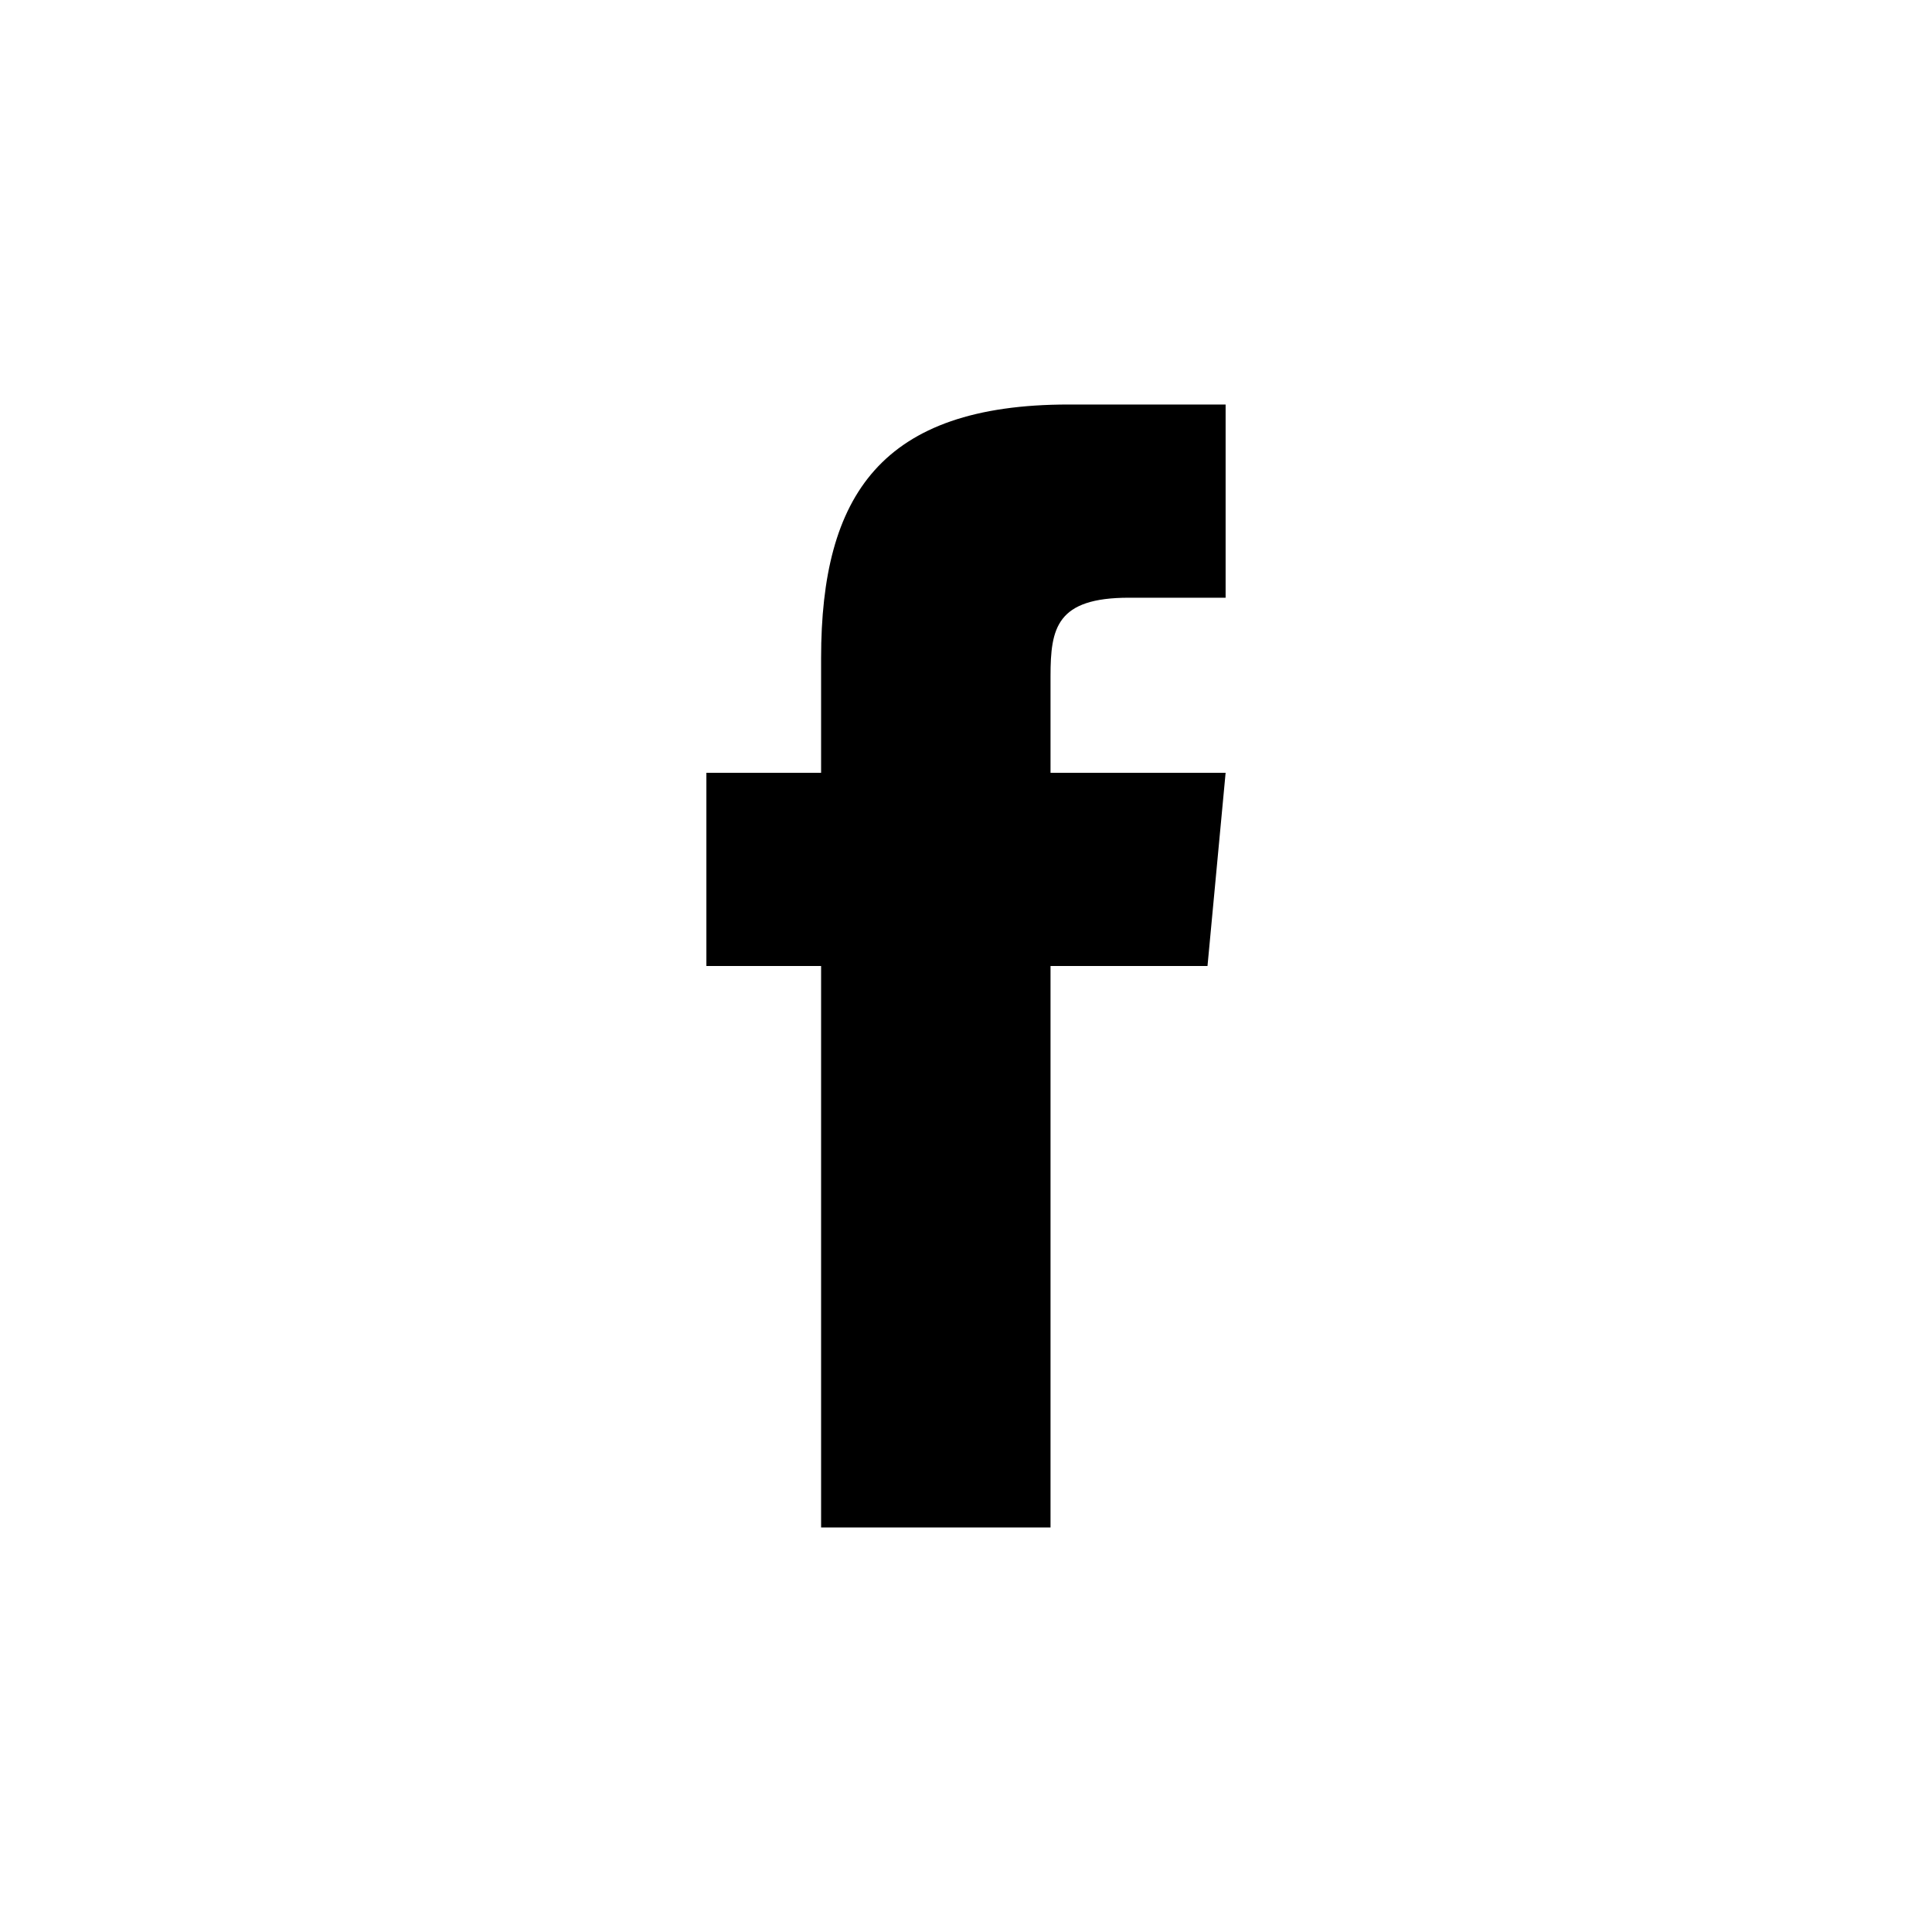
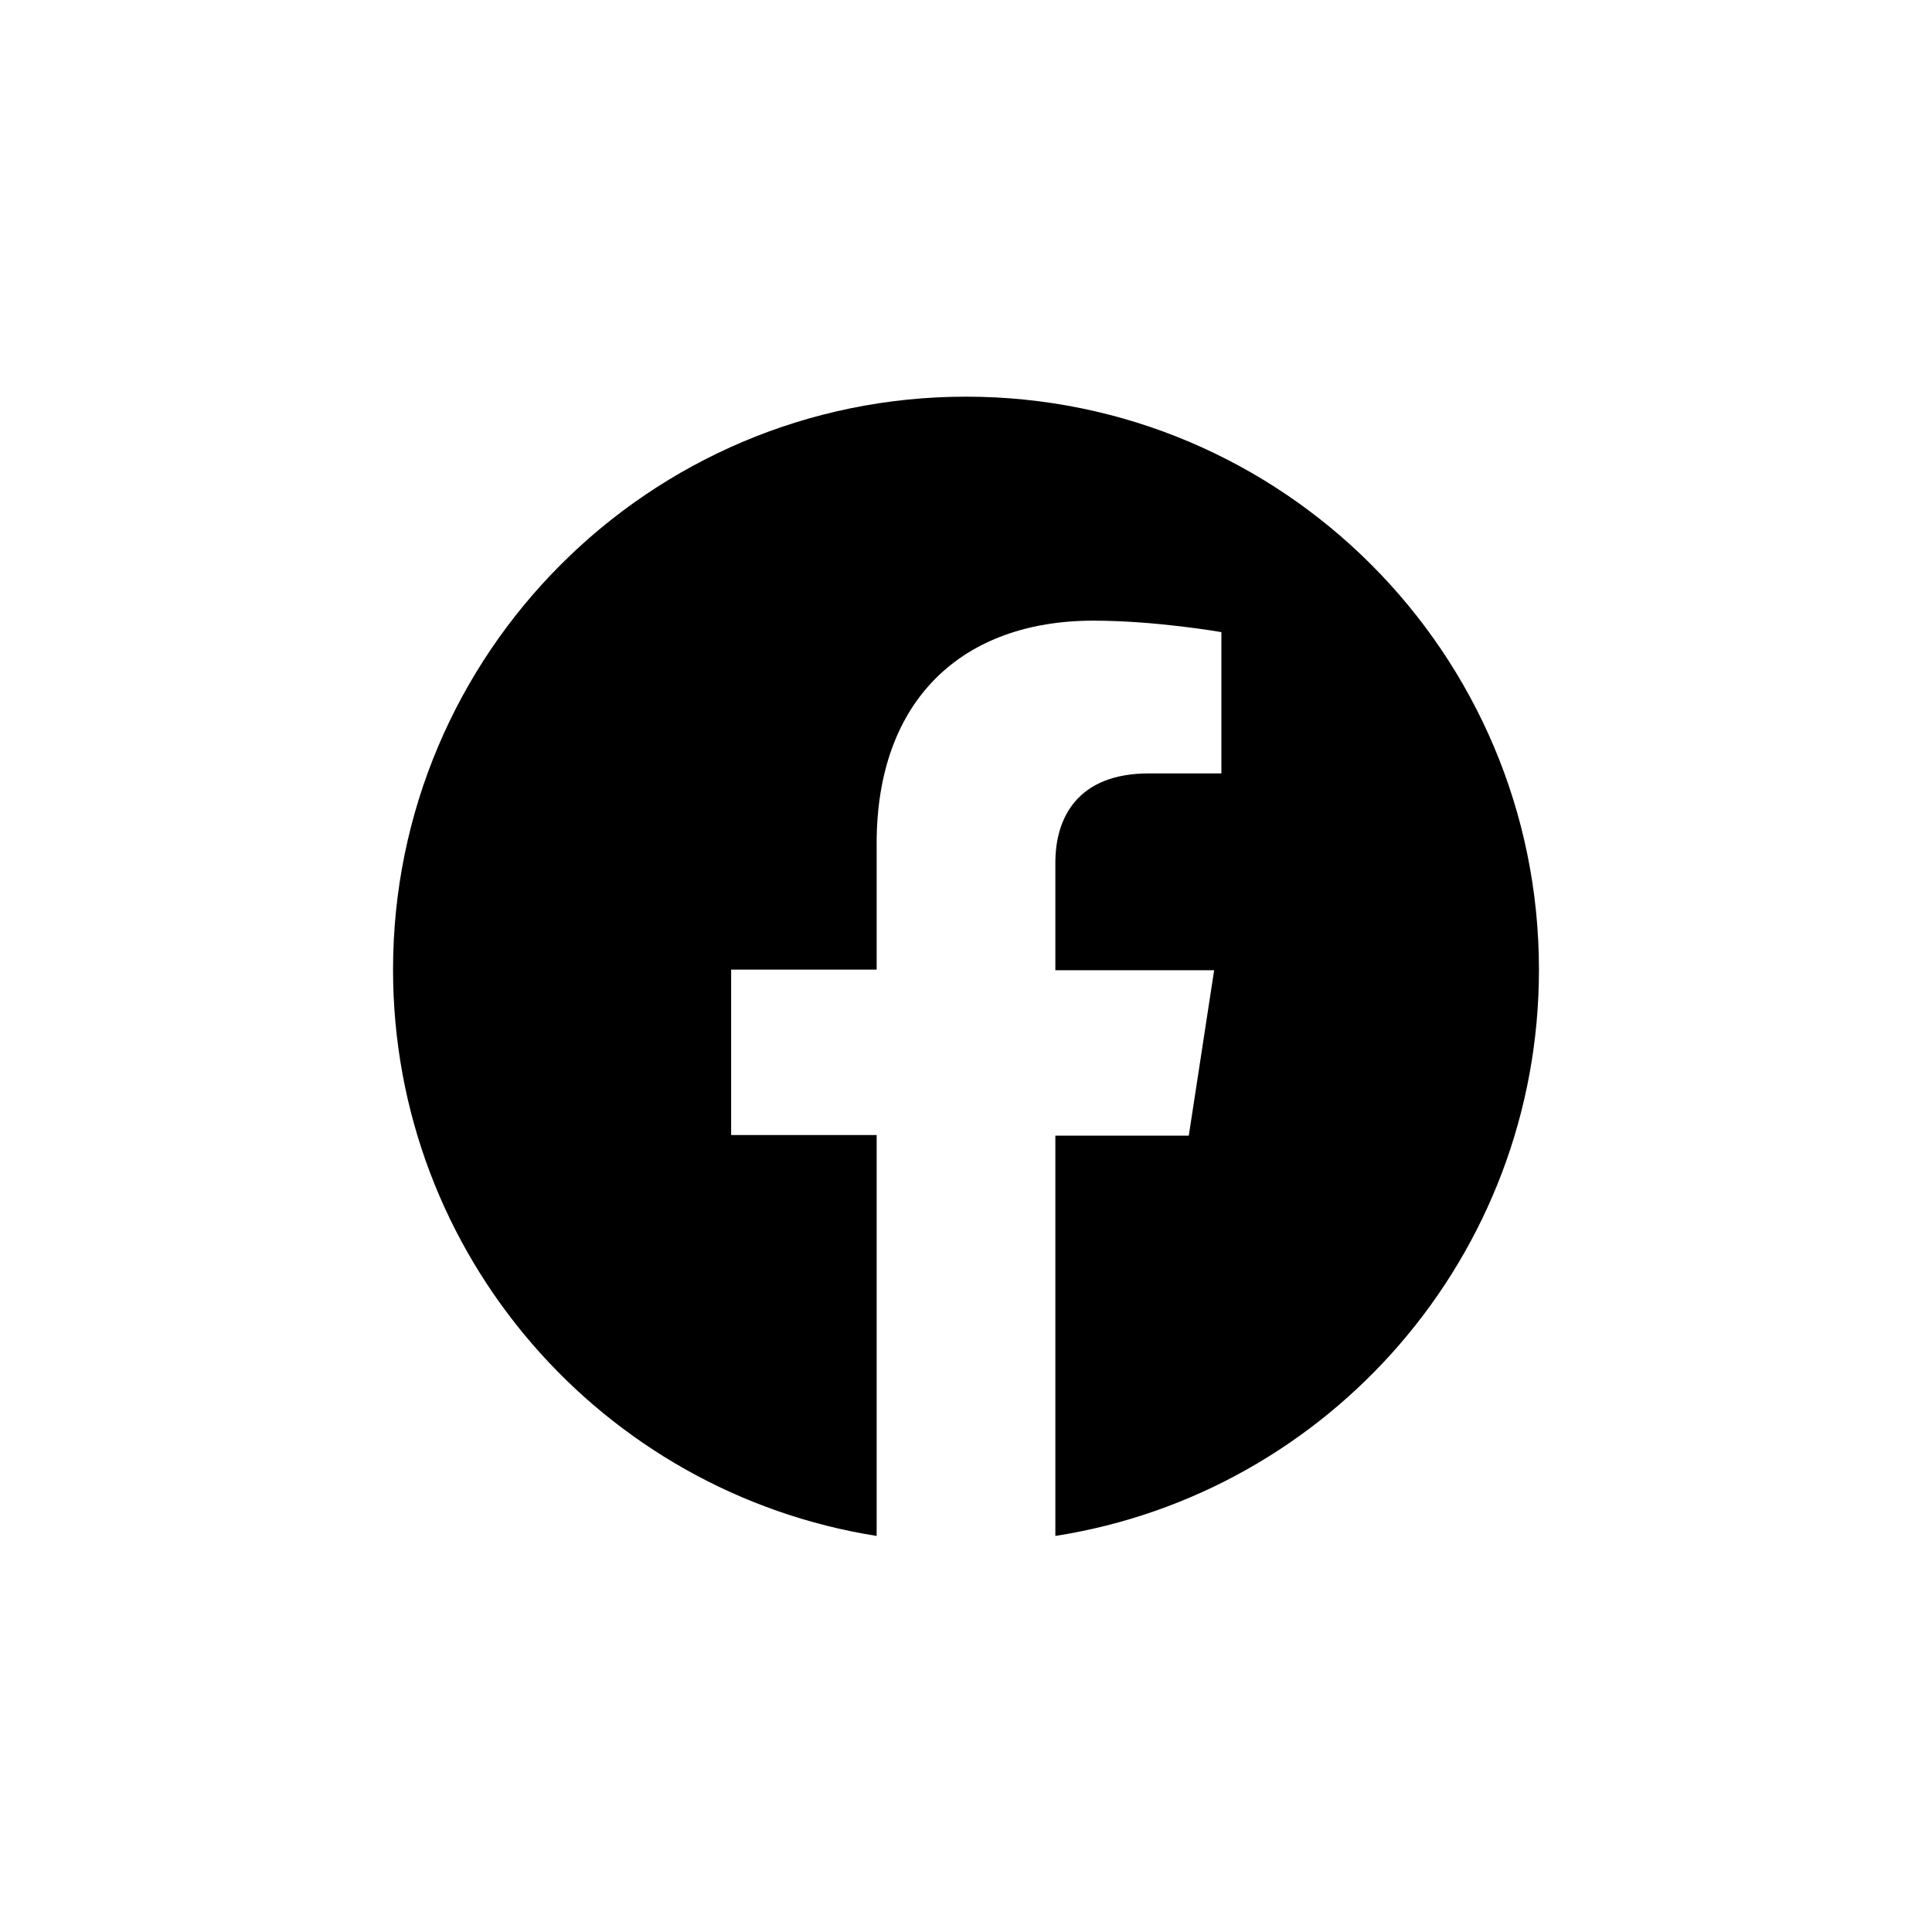
<svg xmlns="http://www.w3.org/2000/svg" version="1.1" id="Layer_1" x="0px" y="0px" viewBox="0 0 32 32" style="enable-background:new 0 0 32 32;" xml:space="preserve">
-   <g id="Outline_Color_copy_2">
-     <path d="M13.6,25.3h3.8V16H20l0.3-3.2h-2.9l0-1.6c0-0.8,0.1-1.3,1.3-1.3h1.6V6.7h-2.6c-3.1,0-4.1,1.5-4.1,4.2v1.9h-1.9V16h1.9V25.3   z" />
-   </g>
+   <path d="M16,6.57c-5.24,0-9.49,4.25-9.49,9.49c0,4.74,3.47,8.66,8.01,9.38V18.8h-2.41v-2.74h2.41v-2.09c0-2.38,1.42-3.69,3.59-3.69  c1.04,0,2.12,0.19,2.12,0.19v2.34h-1.2c-1.18,0-1.55,0.73-1.55,1.48v1.78h2.63l-0.42,2.74h-2.21v6.63c4.54-0.71,8.01-4.64,8.01-9.38  C25.49,10.82,21.24,6.57,16,6.57z" />
</svg>
